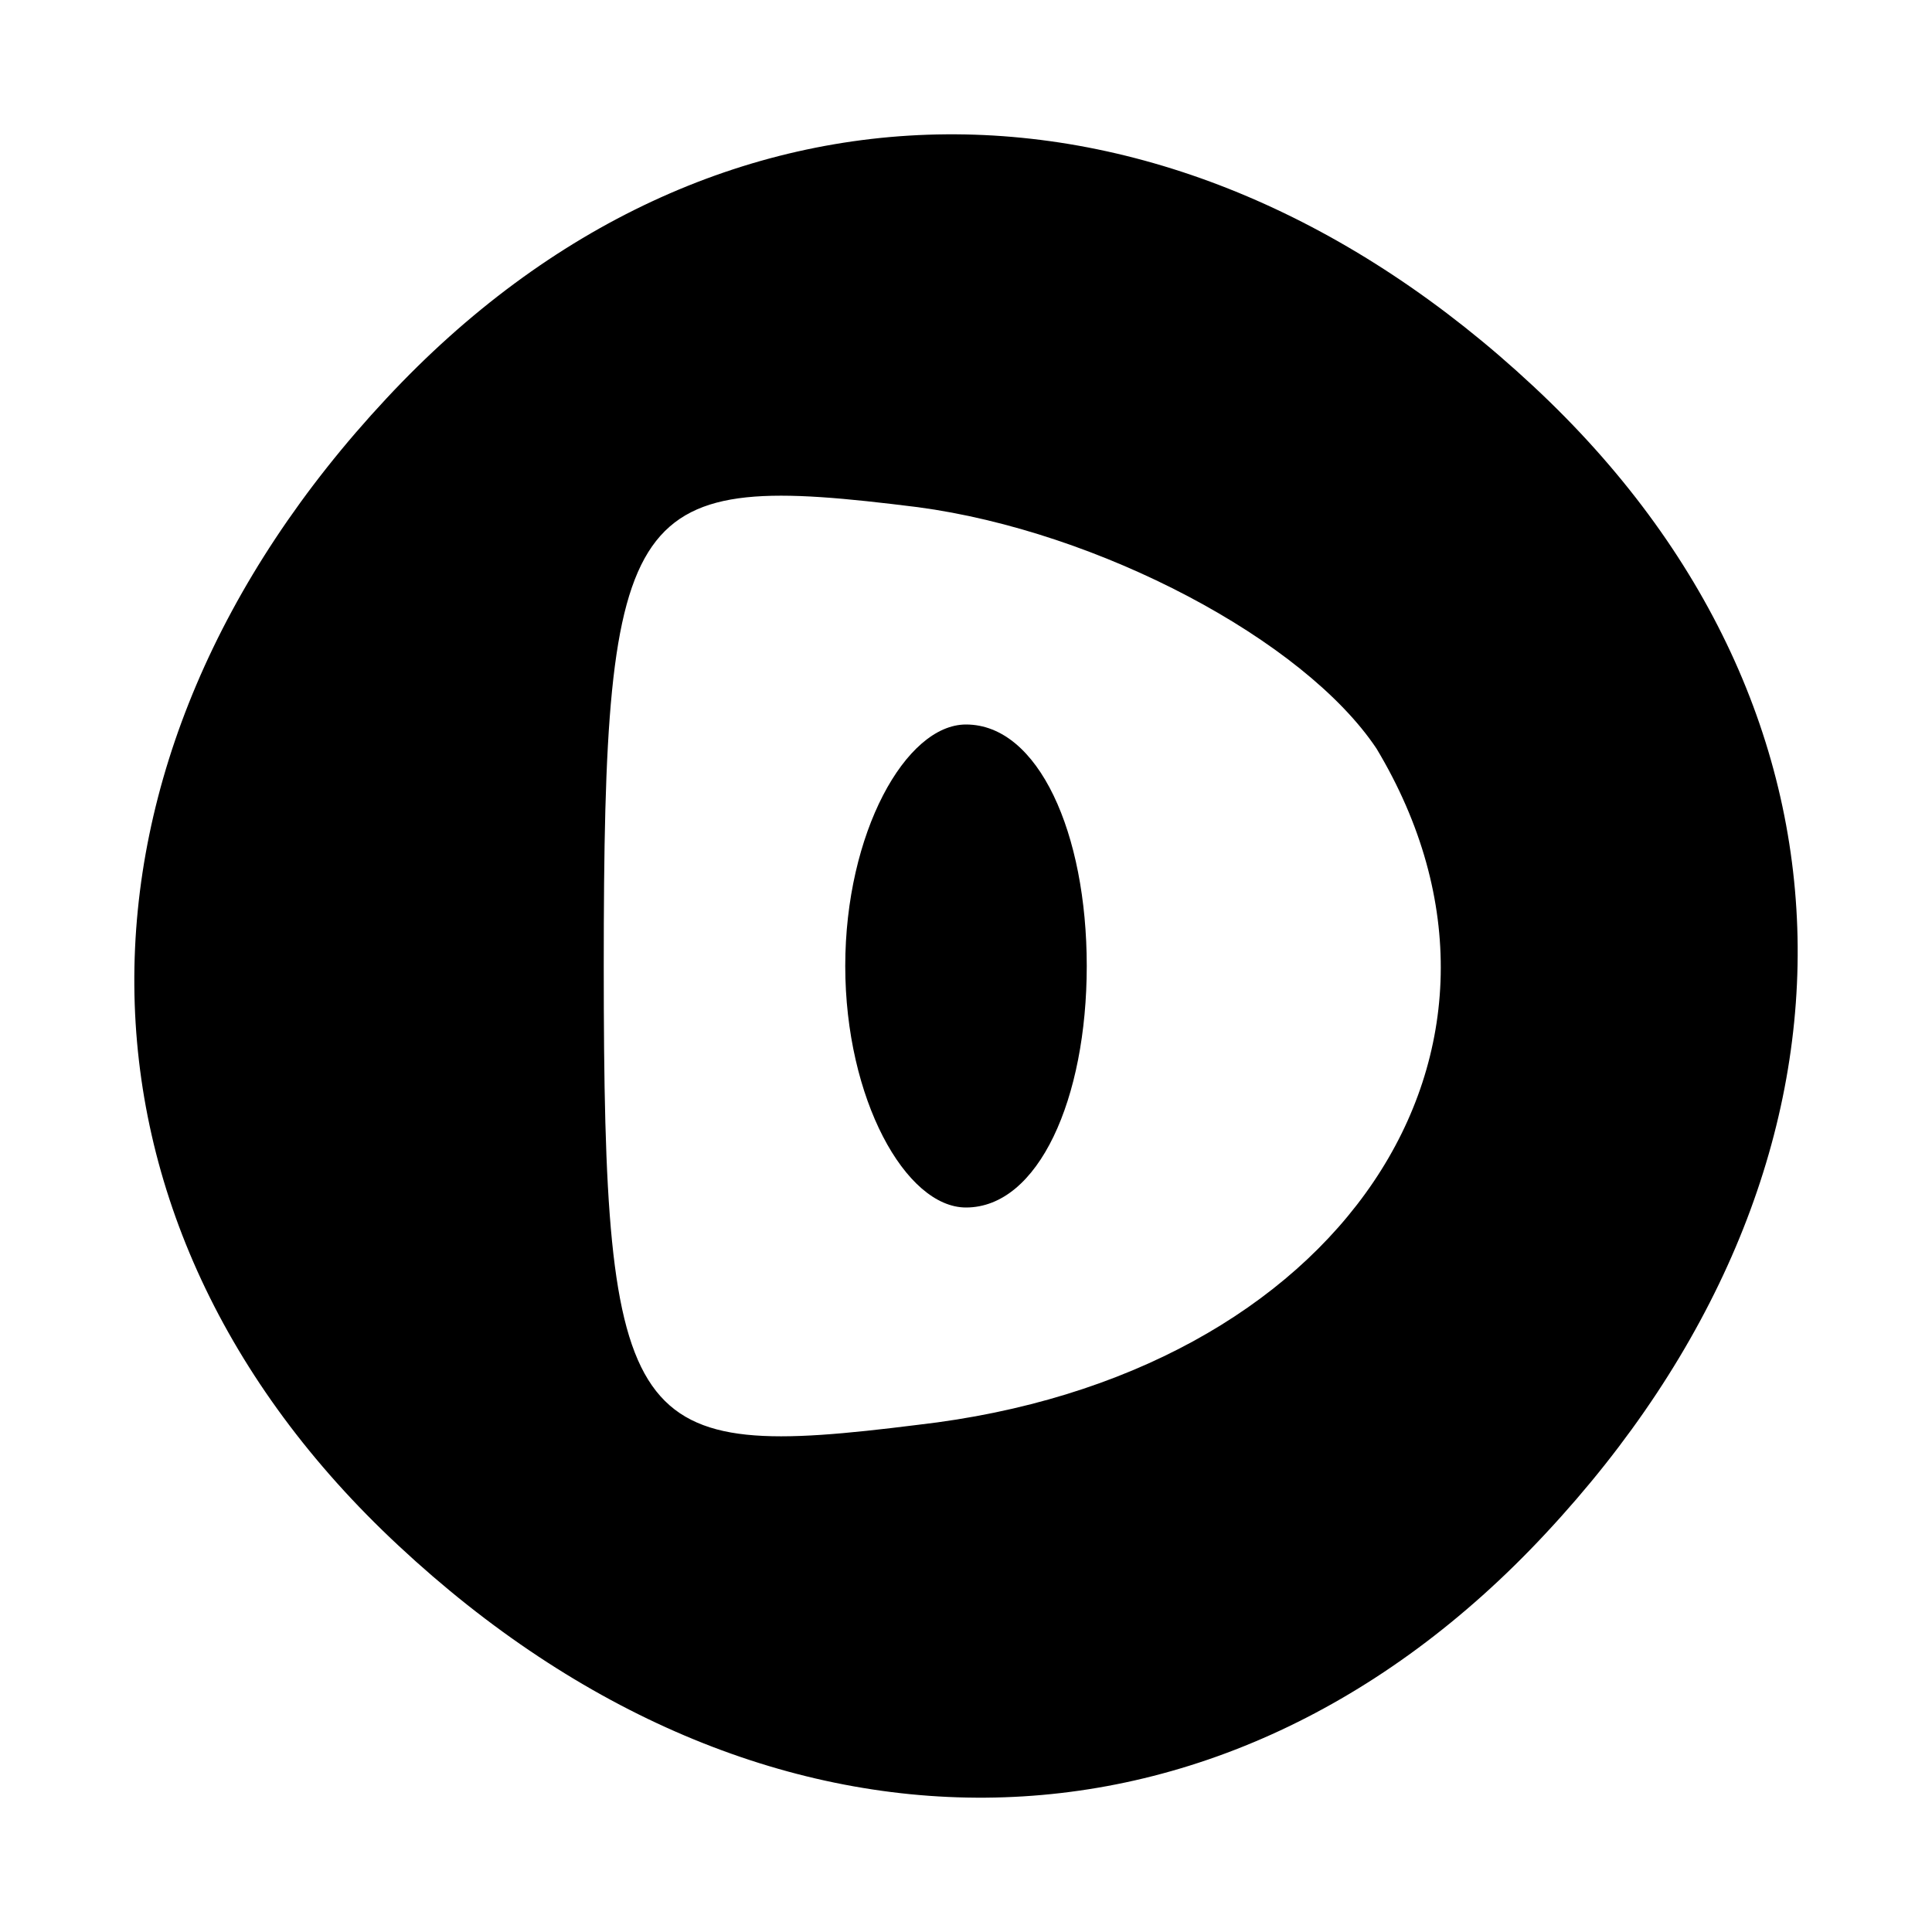
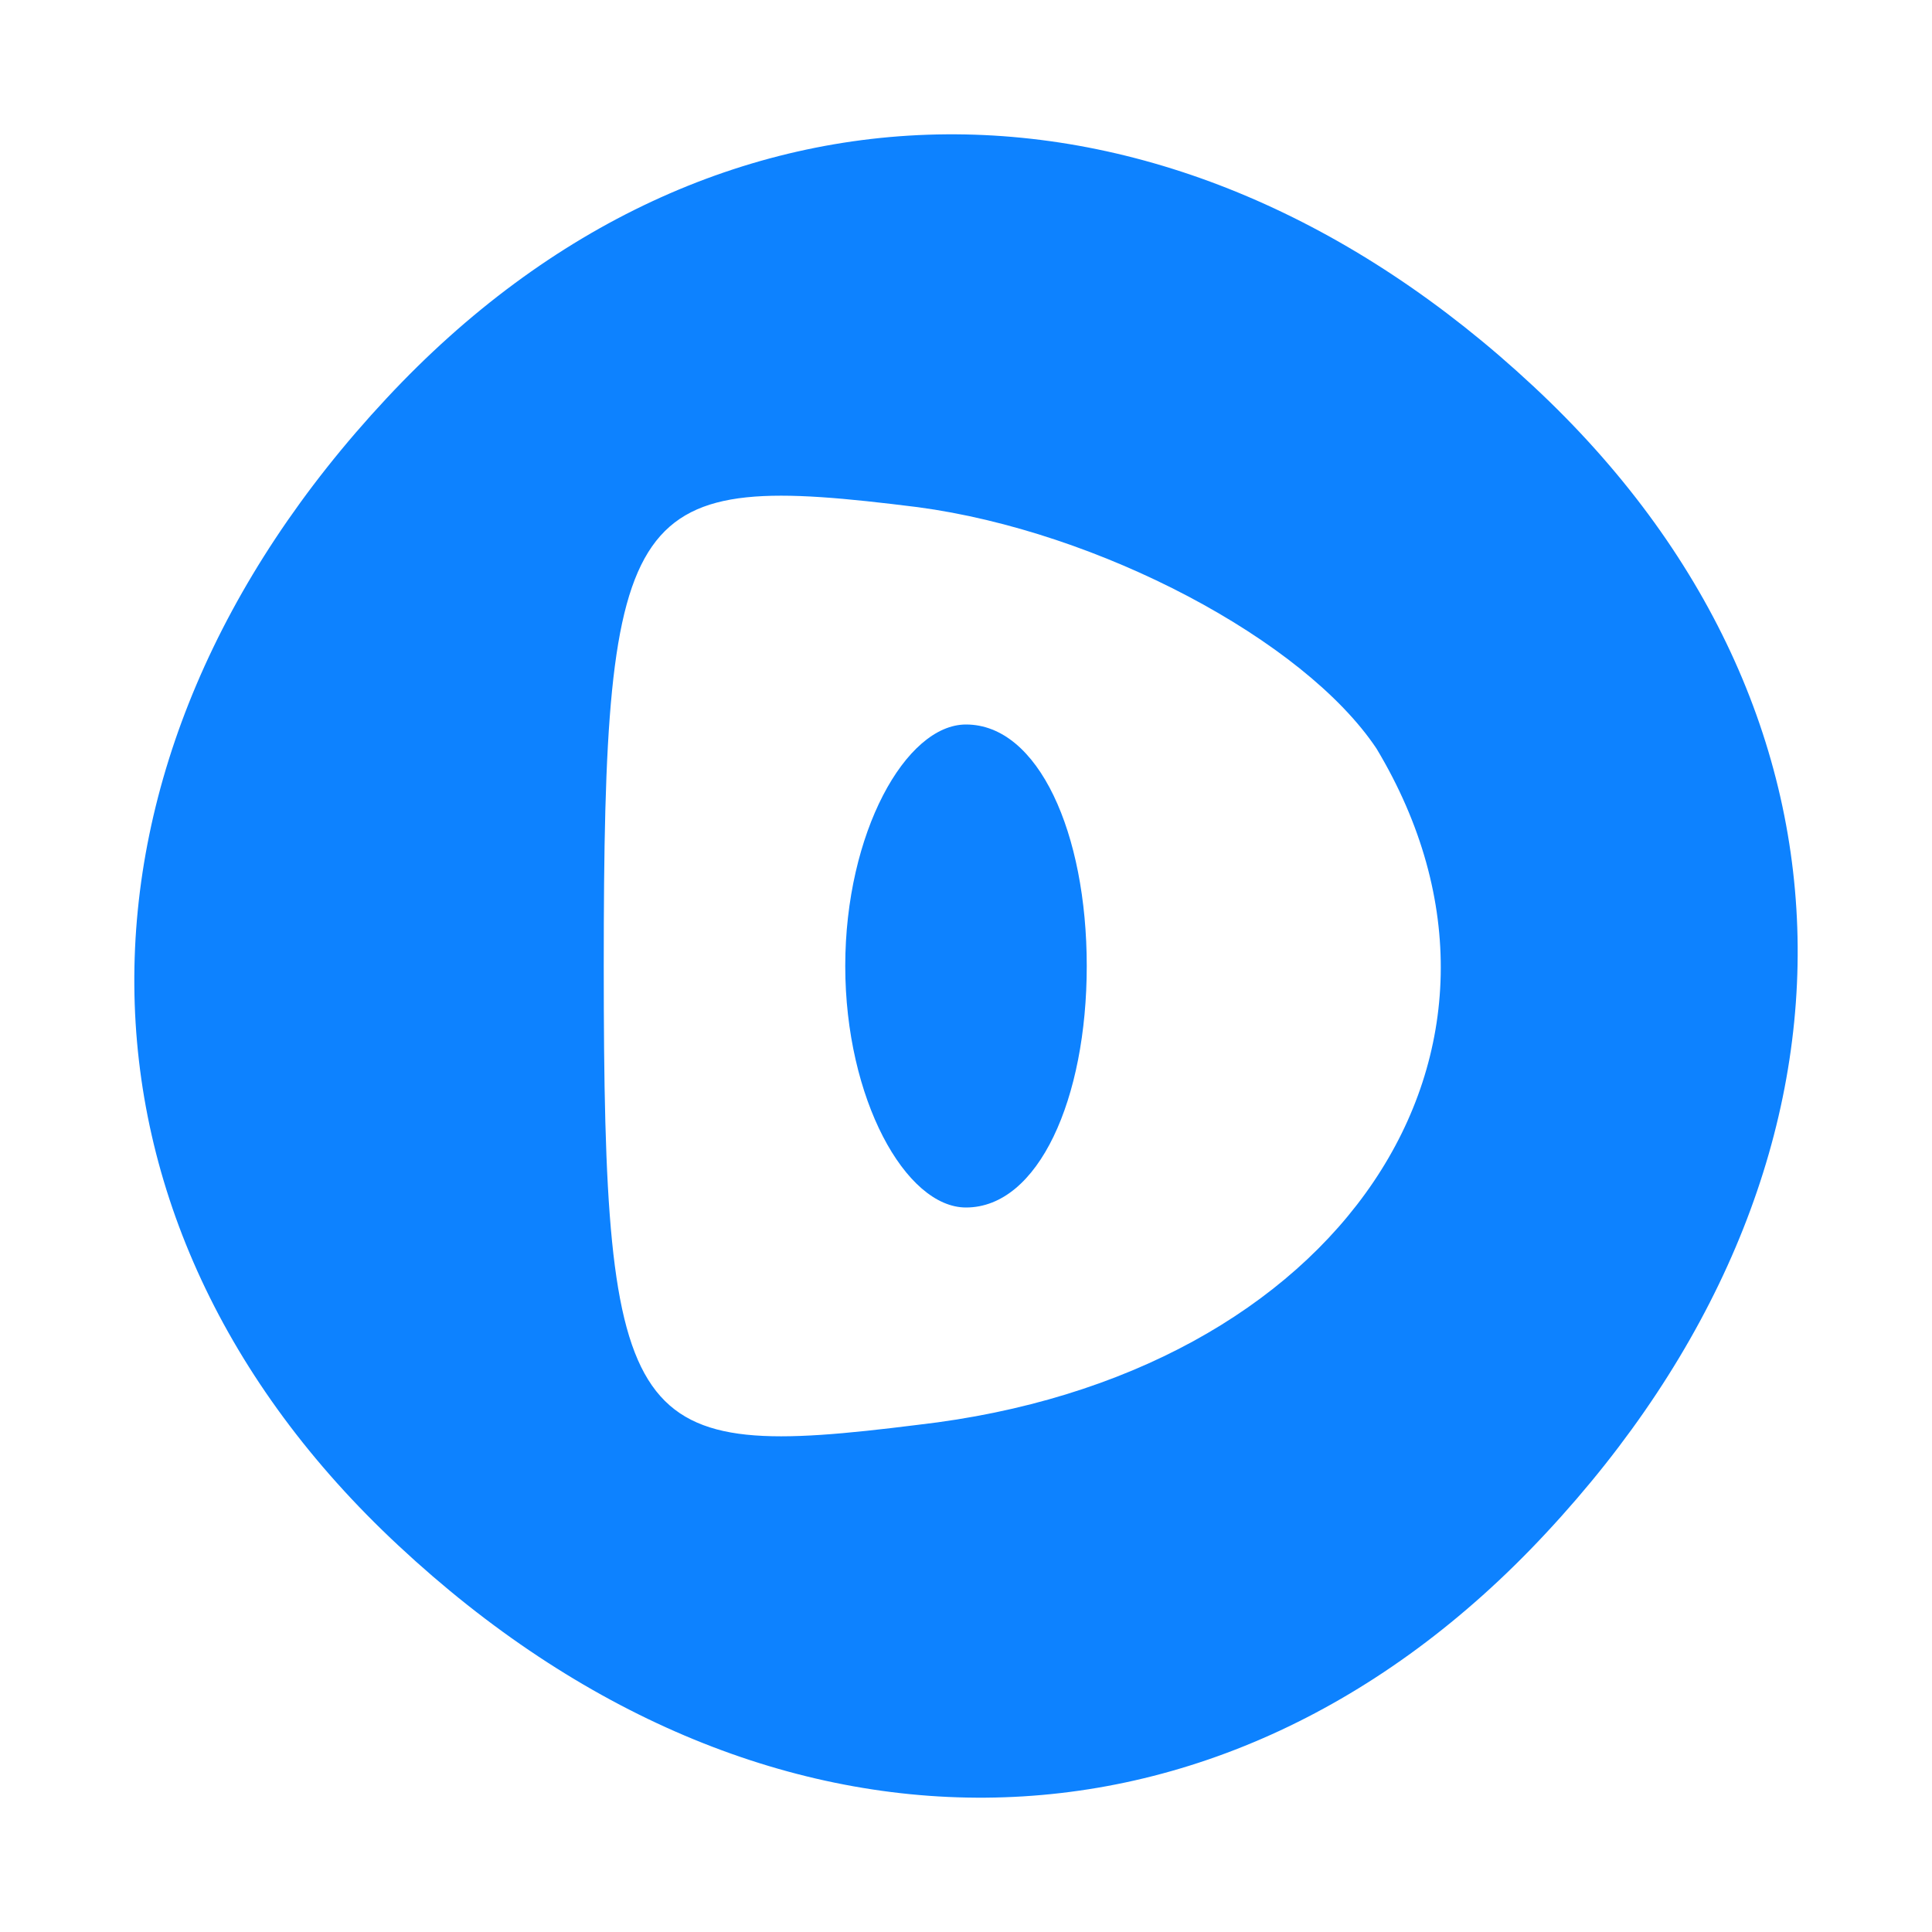
<svg xmlns="http://www.w3.org/2000/svg" version="1.0" width="16pt" height="16pt" viewBox="0 0 16 16" preserveAspectRatio="xMidYMid meet">
-   <g transform="translate(0,16) scale(0.1,-0.1)" fill="#000000" stroke="none">
+   <g transform="translate(0,16) scale(0.1,-0.1)" fill="#0d82ff" stroke="none">
    <path d="M32 127 c-28 -30 -28 -68 1 -95 30 -28 68 -28 95 1 28 30 28 68 -1 95 -30 28 -68 28 -95 -1z m82 -29 c15 -25 -3 -52 -38 -56 -24 -3 -26 -1 -26 38 0 39 2 41 26 38 15 -2 32 -11 38 -20z" />
    <path d="M70 80 c0 -11 5 -20 10 -20 6 0 10 9 10 20 0 11 -4 20 -10 20 -5 0 -10 -9 -10 -20z" />
  </g>
</svg>
